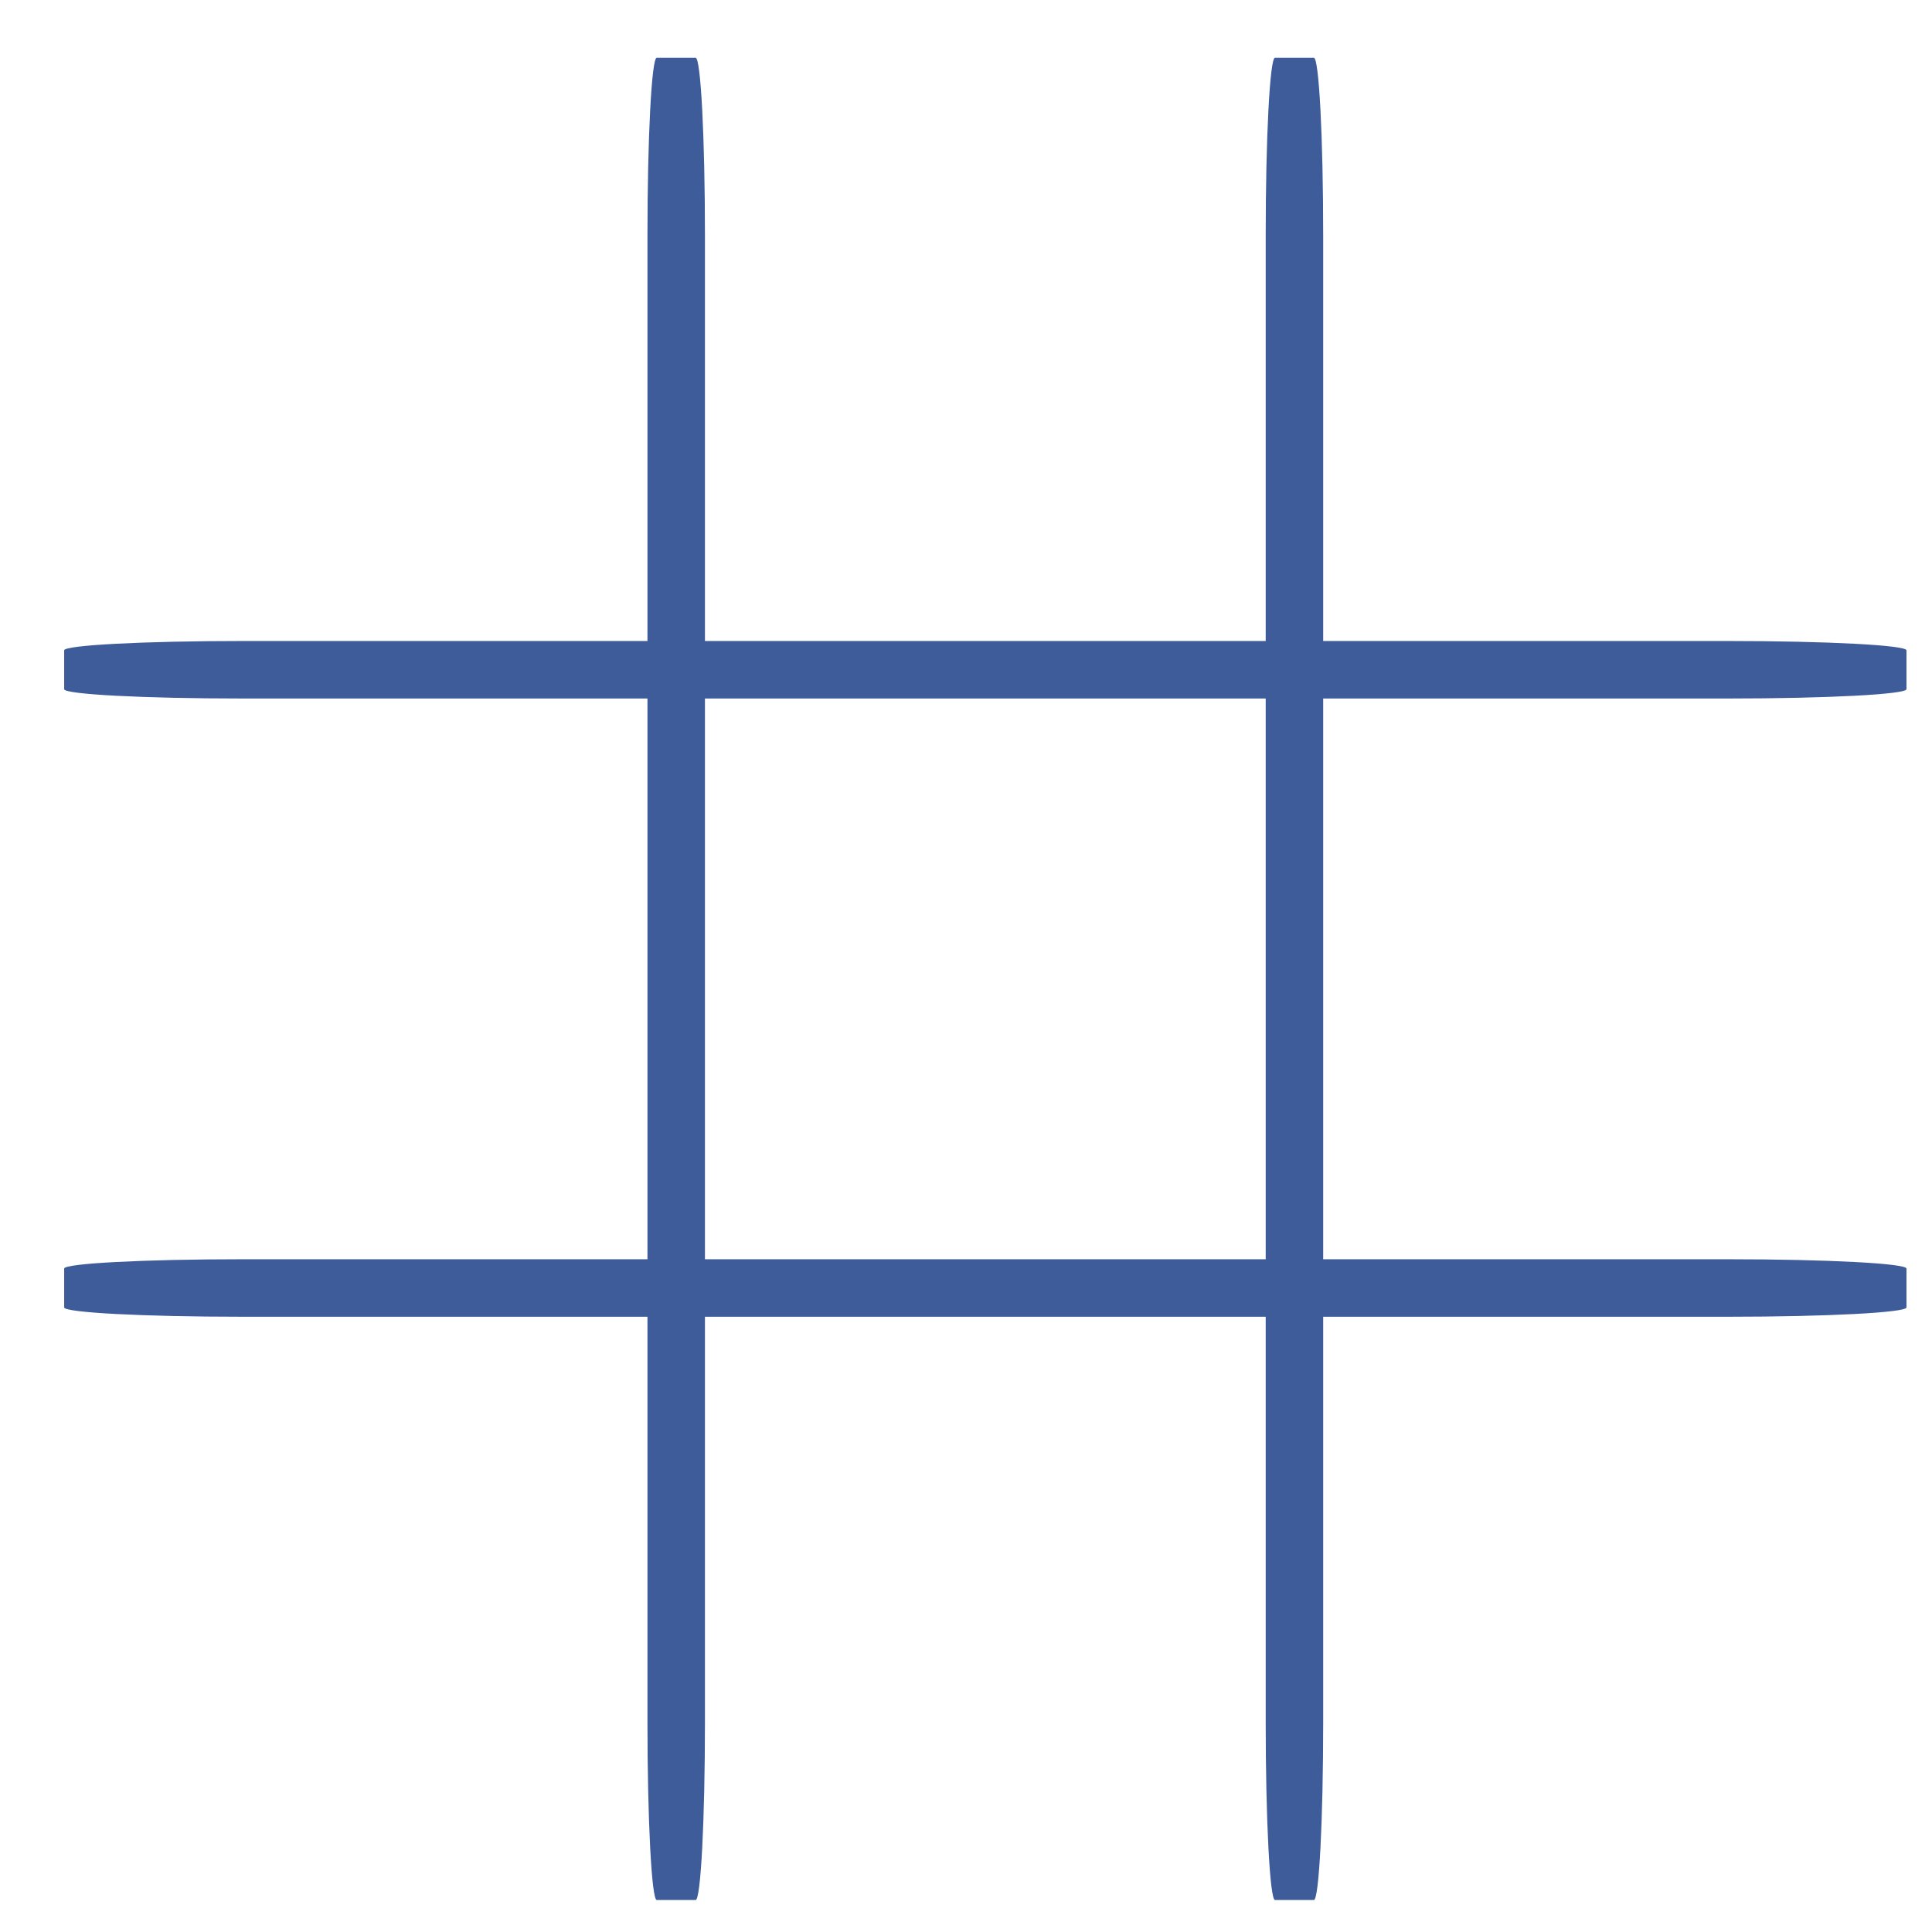
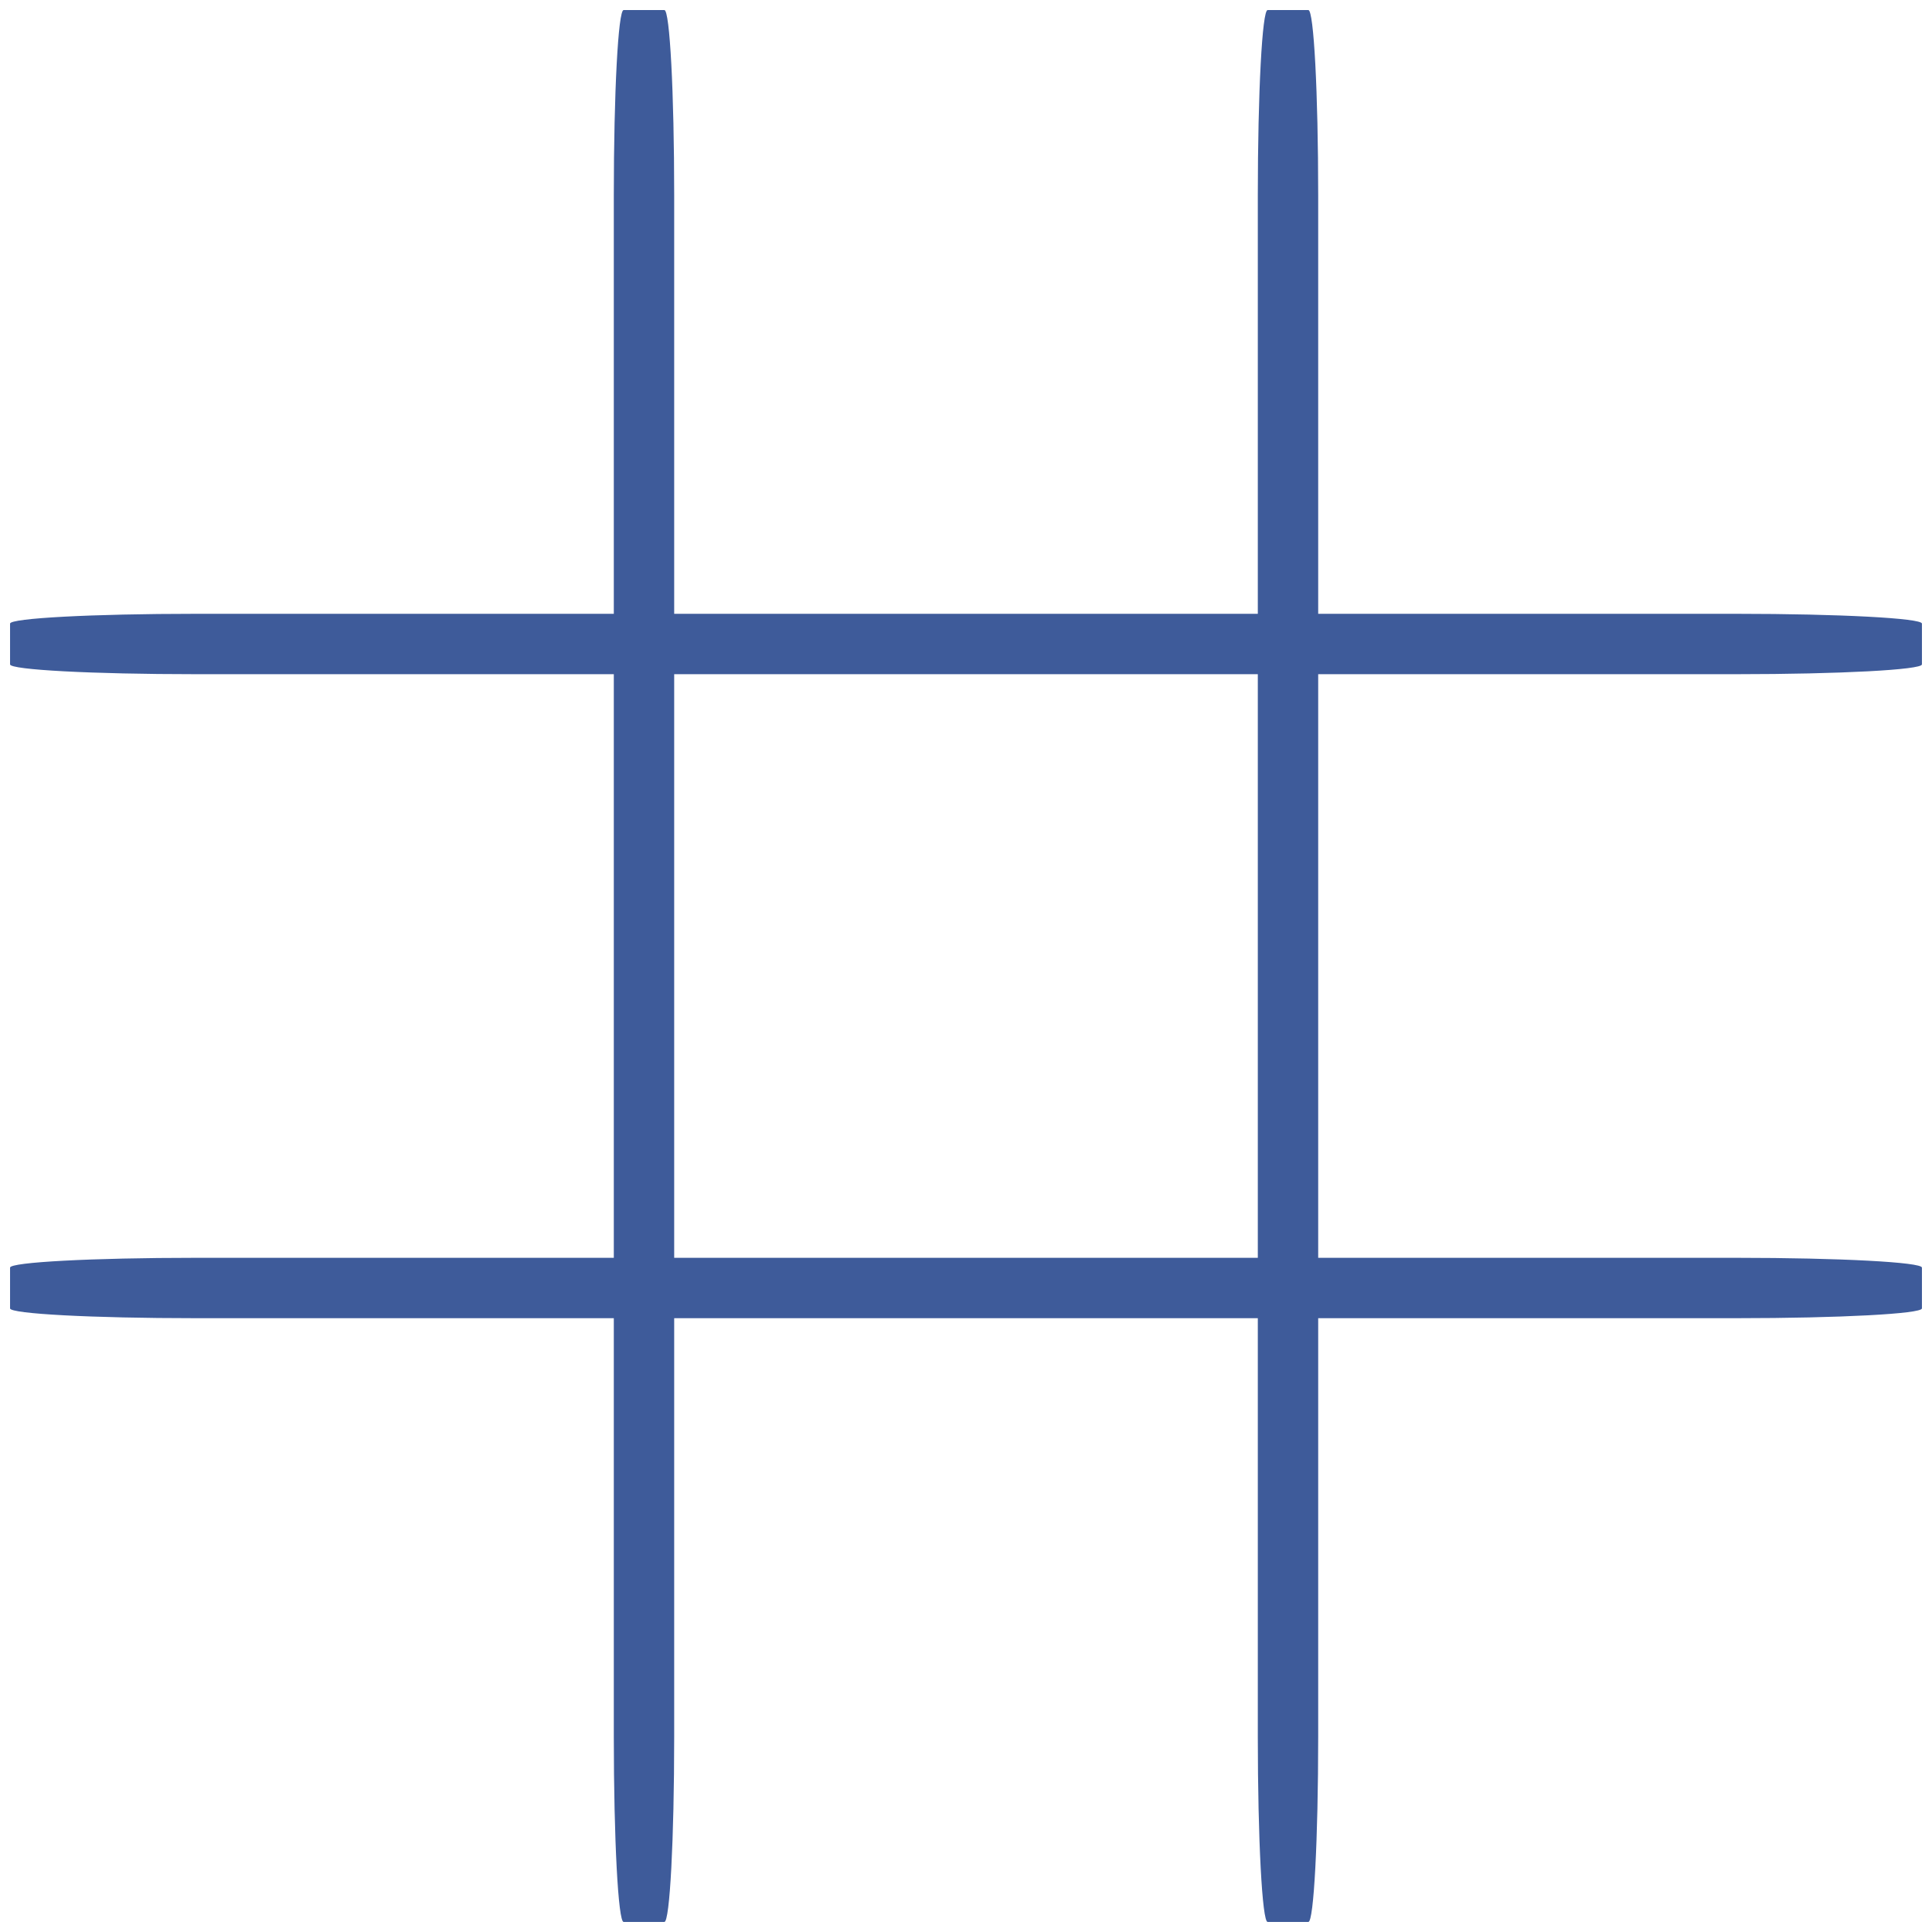
- <svg xmlns="http://www.w3.org/2000/svg" viewBox="0 0 600 600" version="1.0" width="600" height="600">
-   <g transform="translate(-387.91 484.577)">
-     <rect style="color:#000;clip-rule:nonzero;display:inline;overflow:visible;visibility:visible;opacity:1;isolation:auto;mix-blend-mode:normal;color-interpolation:sRGB;color-interpolation-filters:linearRGB;solid-color:#000;solid-opacity:1;fill:#3e5b9a;fill-opacity:1;fill-rule:nonzero;stroke:none;stroke-width:.5;stroke-linecap:round;stroke-linejoin:round;stroke-miterlimit:4;stroke-dasharray:none;stroke-dashoffset:0;stroke-opacity:1;marker:none;color-rendering:auto;image-rendering:auto;shape-rendering:auto;text-rendering:auto;enable-background:accumulate" width="17.857" height="572.143" x="588.981" y="-466.648" ry="55.357" rx="2.896" />
-     <rect style="color:#000;clip-rule:nonzero;display:inline;overflow:visible;visibility:visible;opacity:1;isolation:auto;mix-blend-mode:normal;color-interpolation:sRGB;color-interpolation-filters:linearRGB;solid-color:#000;solid-opacity:1;fill:#3e5b9a;fill-opacity:1;fill-rule:nonzero;stroke:none;stroke-width:.5;stroke-linecap:round;stroke-linejoin:round;stroke-miterlimit:4;stroke-dasharray:none;stroke-dashoffset:0;stroke-opacity:1;marker:none;color-rendering:auto;image-rendering:auto;shape-rendering:auto;text-rendering:auto;enable-background:accumulate" width="17.857" height="572.143" x="780.981" y="-466.648" ry="55.357" rx="2.896" />
-     <rect style="color:#000;clip-rule:nonzero;display:inline;overflow:visible;visibility:visible;opacity:1;isolation:auto;mix-blend-mode:normal;color-interpolation:sRGB;color-interpolation-filters:linearRGB;solid-color:#000;solid-opacity:1;fill:#3e5b9a;fill-opacity:1;fill-rule:nonzero;stroke:none;stroke-width:.5;stroke-linecap:round;stroke-linejoin:round;stroke-miterlimit:4;stroke-dasharray:none;stroke-dashoffset:0;stroke-opacity:1;marker:none;color-rendering:auto;image-rendering:auto;shape-rendering:auto;text-rendering:auto;enable-background:accumulate" width="17.857" height="572.143" x="-285.506" y="-979.981" ry="55.357" rx="2.896" transform="rotate(90)" />
-     <rect style="color:#000;clip-rule:nonzero;display:inline;overflow:visible;visibility:visible;opacity:1;isolation:auto;mix-blend-mode:normal;color-interpolation:sRGB;color-interpolation-filters:linearRGB;solid-color:#000;solid-opacity:1;fill:#3e5b9a;fill-opacity:1;fill-rule:nonzero;stroke:none;stroke-width:.5;stroke-linecap:round;stroke-linejoin:round;stroke-miterlimit:4;stroke-dasharray:none;stroke-dashoffset:0;stroke-opacity:1;marker:none;color-rendering:auto;image-rendering:auto;shape-rendering:auto;text-rendering:auto;enable-background:accumulate" width="17.857" height="572.143" x="-93.506" y="-979.981" ry="55.357" rx="2.896" transform="rotate(90)" />
+ <svg xmlns="http://www.w3.org/2000/svg" viewBox="0 0 192 192" version="1.0" width="192" height="192" id="svg4076">
+   <g transform="translate(-387.91 484.577)" id="g4072">
+     <rect style="color:#000;clip-rule:nonzero;display:inline;overflow:visible;visibility:visible;opacity:1;isolation:auto;mix-blend-mode:normal;color-interpolation:sRGB;color-interpolation-filters:linearRGB;solid-color:#000;solid-opacity:1;fill:#3e5b9a;fill-opacity:1;fill-rule:nonzero;stroke:none;stroke-width:.5;stroke-linecap:round;stroke-linejoin:round;stroke-miterlimit:4;stroke-dasharray:none;stroke-dashoffset:0;stroke-opacity:1;marker:none;color-rendering:auto;image-rendering:auto;shape-rendering:auto;text-rendering:auto;enable-background:accumulate" width="6" height="190" x="448.91" y="-483.577" ry="18.383" rx="0.973" id="rect4064" />
+     <rect style="color:#000;clip-rule:nonzero;display:inline;overflow:visible;visibility:visible;opacity:1;isolation:auto;mix-blend-mode:normal;color-interpolation:sRGB;color-interpolation-filters:linearRGB;solid-color:#000;solid-opacity:1;fill:#3e5b9a;fill-opacity:1;fill-rule:nonzero;stroke:none;stroke-width:.5;stroke-linecap:round;stroke-linejoin:round;stroke-miterlimit:4;stroke-dasharray:none;stroke-dashoffset:0;stroke-opacity:1;marker:none;color-rendering:auto;image-rendering:auto;shape-rendering:auto;text-rendering:auto;enable-background:accumulate" width="6" height="190" x="512.91" y="-483.577" ry="18.383" rx="0.973" id="rect4066" />
+     <rect style="color:#000;clip-rule:nonzero;display:inline;overflow:visible;visibility:visible;isolation:auto;mix-blend-mode:normal;color-interpolation:sRGB;color-interpolation-filters:linearRGB;solid-color:#000;solid-opacity:1;fill:#3e5b9a;fill-opacity:1;fill-rule:nonzero;stroke:none;stroke-width:.5;stroke-linecap:round;stroke-linejoin:round;stroke-miterlimit:4;stroke-dasharray:none;stroke-dashoffset:0;stroke-opacity:1;marker:none;color-rendering:auto;image-rendering:auto;shape-rendering:auto;text-rendering:auto;enable-background:accumulate" width="6" height="190" x="353.577" y="388.91" ry="18.383" rx="0.973" id="rect4064-3" transform="rotate(-90)" />
+     <rect style="color:#000;clip-rule:nonzero;display:inline;overflow:visible;visibility:visible;isolation:auto;mix-blend-mode:normal;color-interpolation:sRGB;color-interpolation-filters:linearRGB;solid-color:#000;solid-opacity:1;fill:#3e5b9a;fill-opacity:1;fill-rule:nonzero;stroke:none;stroke-width:.5;stroke-linecap:round;stroke-linejoin:round;stroke-miterlimit:4;stroke-dasharray:none;stroke-dashoffset:0;stroke-opacity:1;marker:none;color-rendering:auto;image-rendering:auto;shape-rendering:auto;text-rendering:auto;enable-background:accumulate" width="6" height="190" x="417.577" y="388.91" ry="18.383" rx="0.973" id="rect4066-6" transform="rotate(-90)" />
  </g>
</svg>
